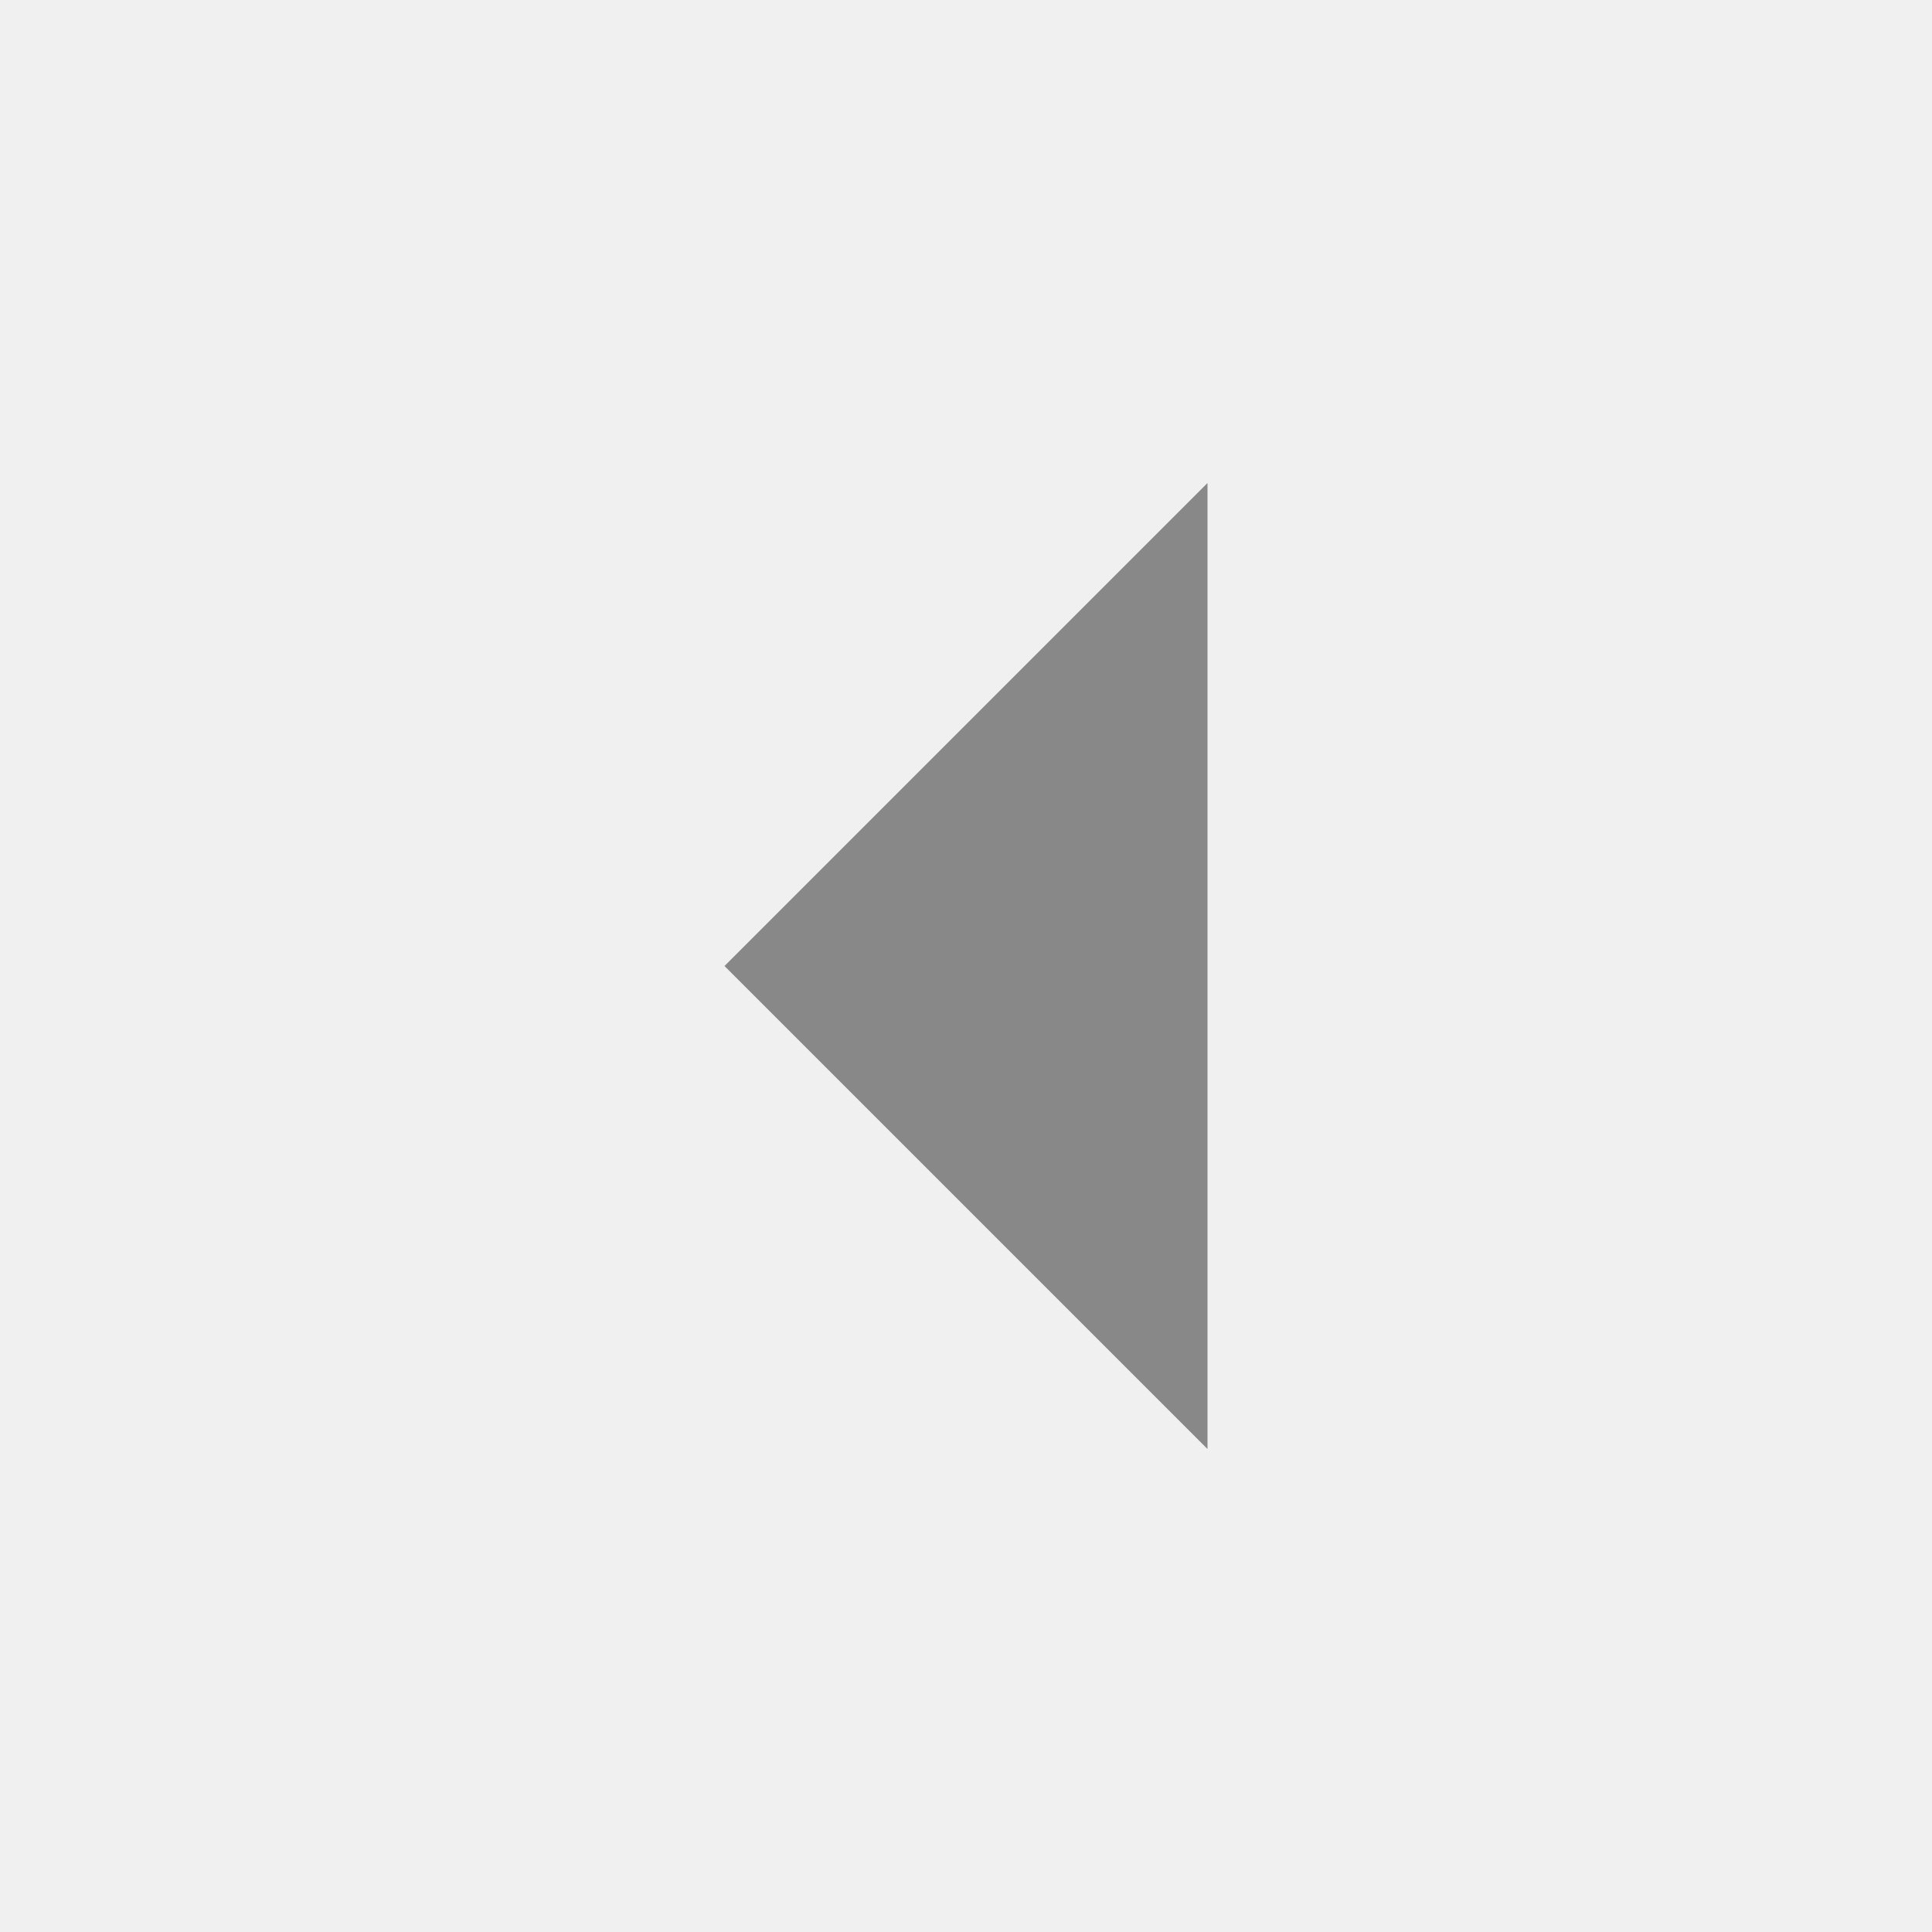
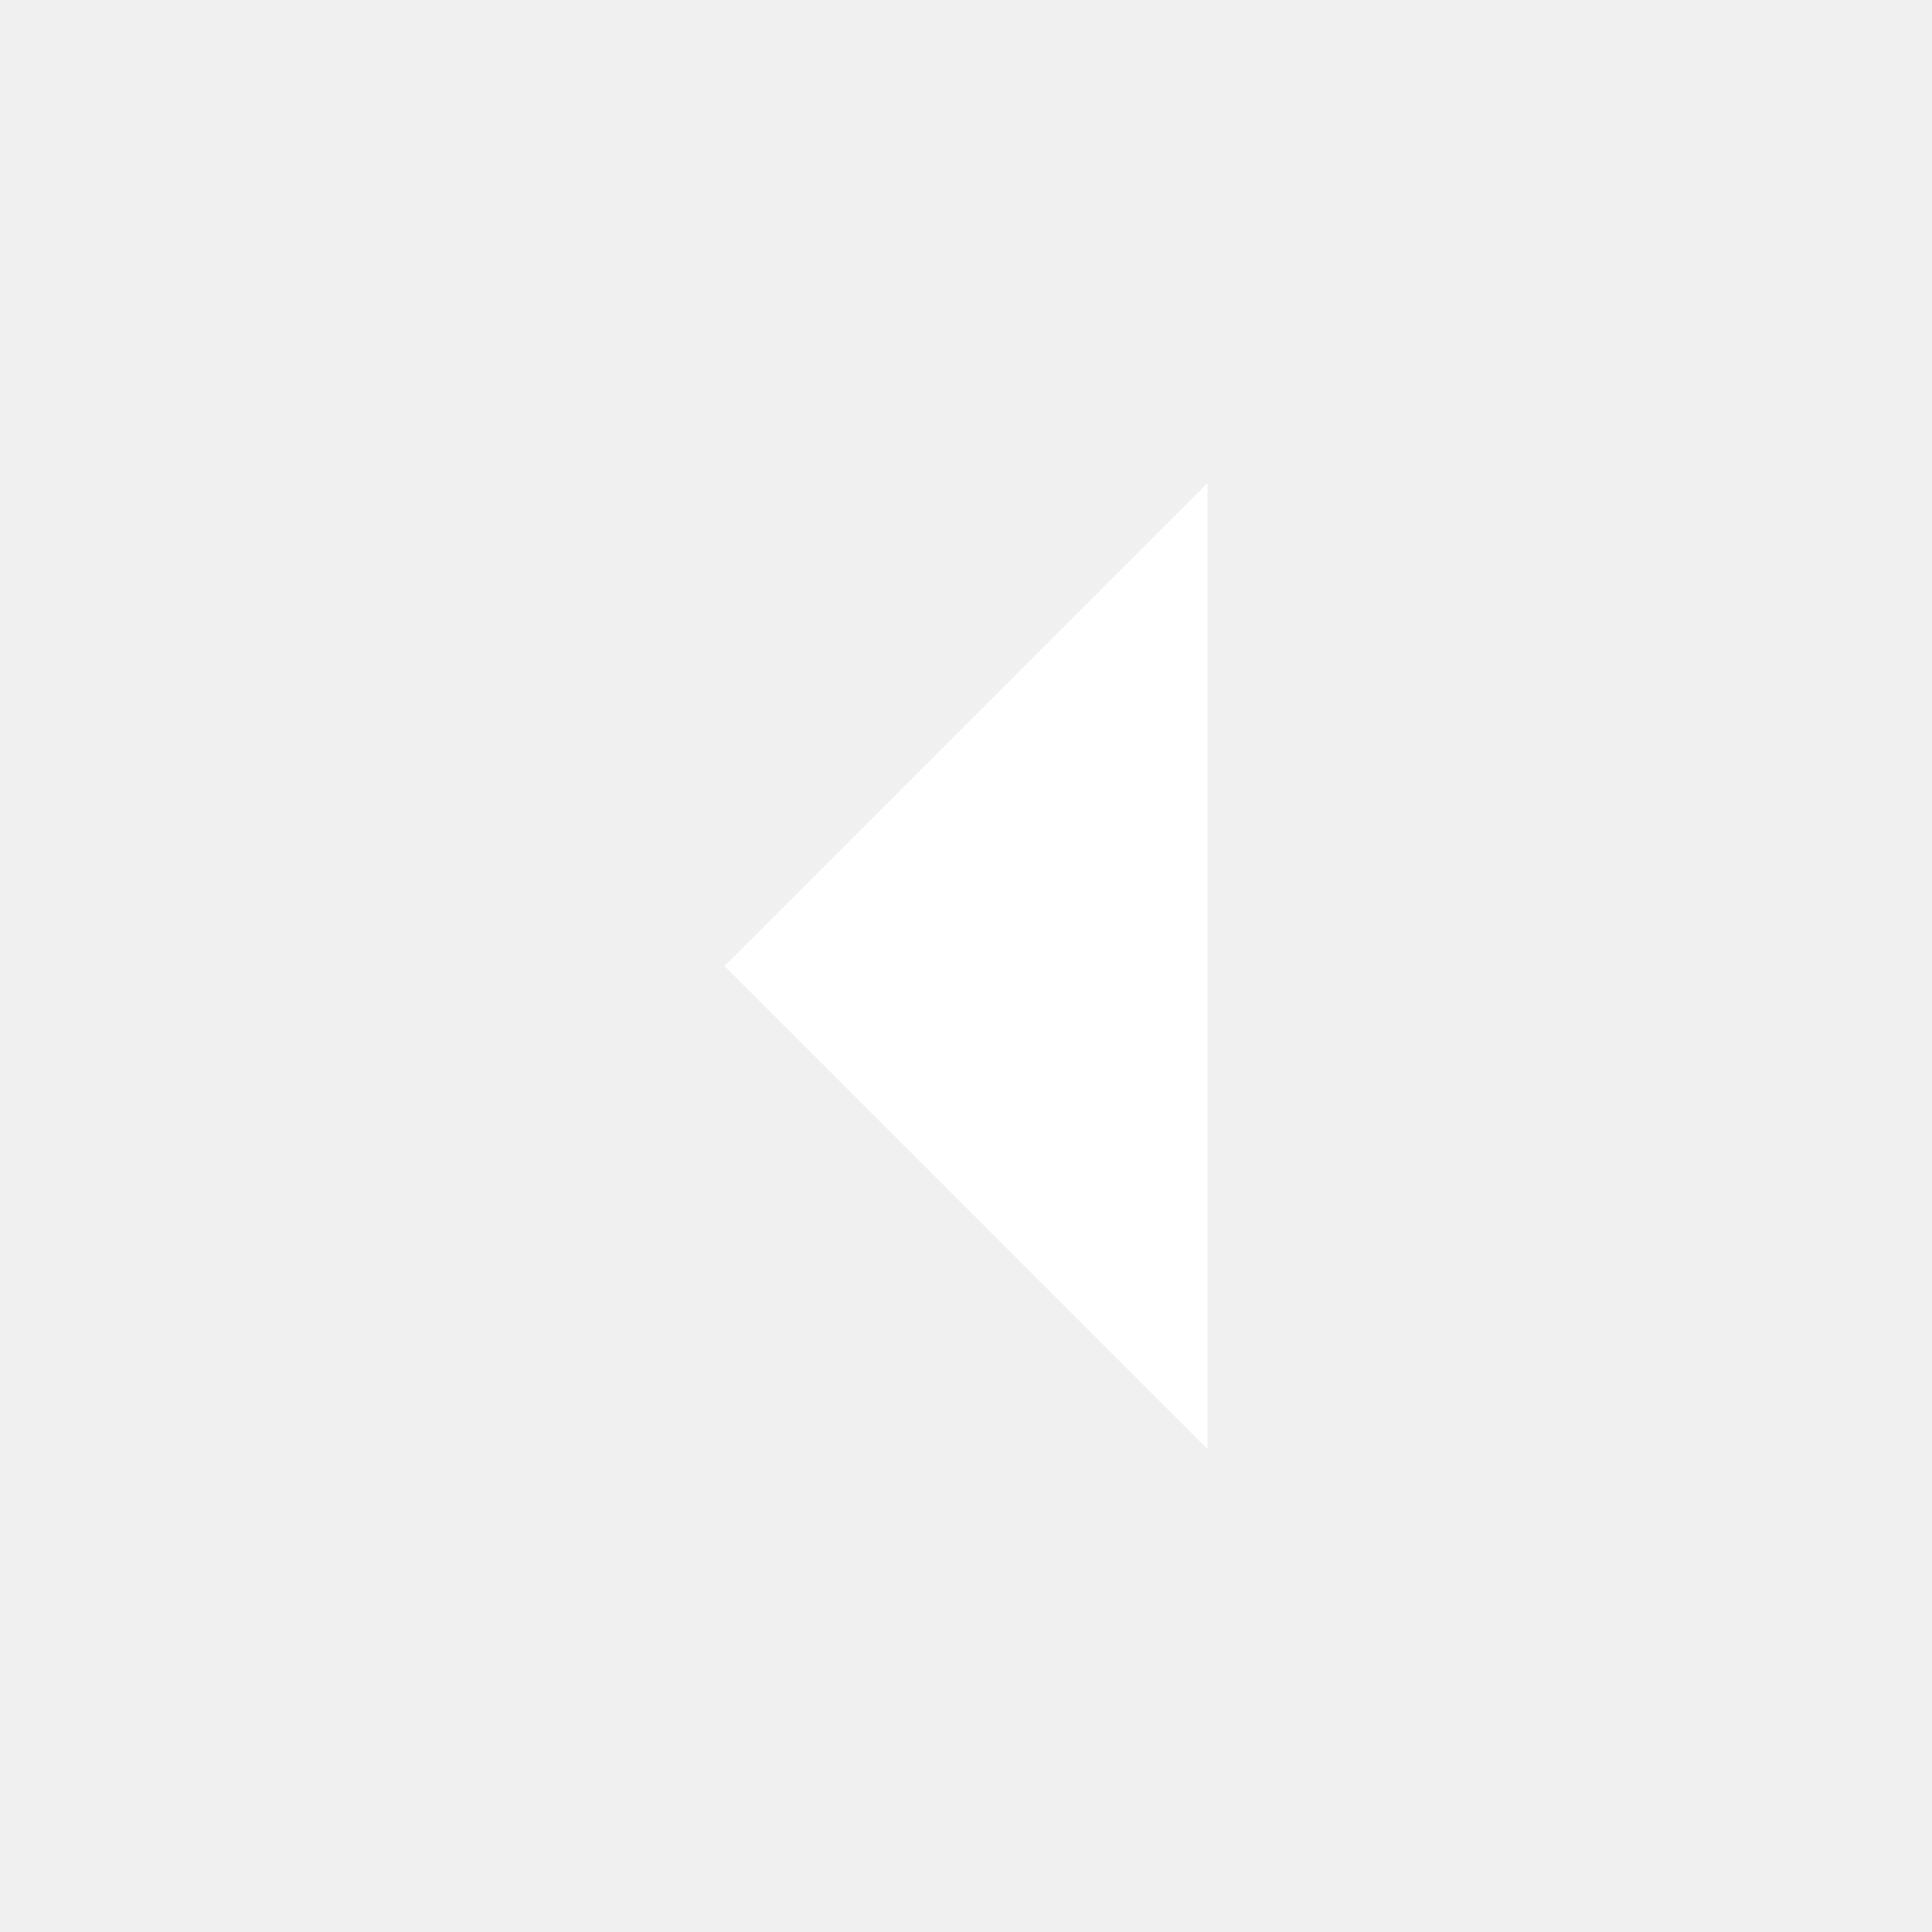
<svg xmlns="http://www.w3.org/2000/svg" width="16" height="16" id="svg11300" version="1.0" style="display:inline;enable-background:new">
  <defs id="defs3" />
  <g style="display:inline" id="layer1" transform="translate(0,-284)">
-     <path style="display:inline;fill:#888888;fill-opacity:1;stroke:none" d="m 10,296 0,-8 -4,4 z" id="path18028" />
+     <path style="display:inline;fill:#ffffff;fill-opacity:1;stroke:none" d="m 10,296 0,-8 -4,4 z" id="path18028" />
  </g>
</svg>
